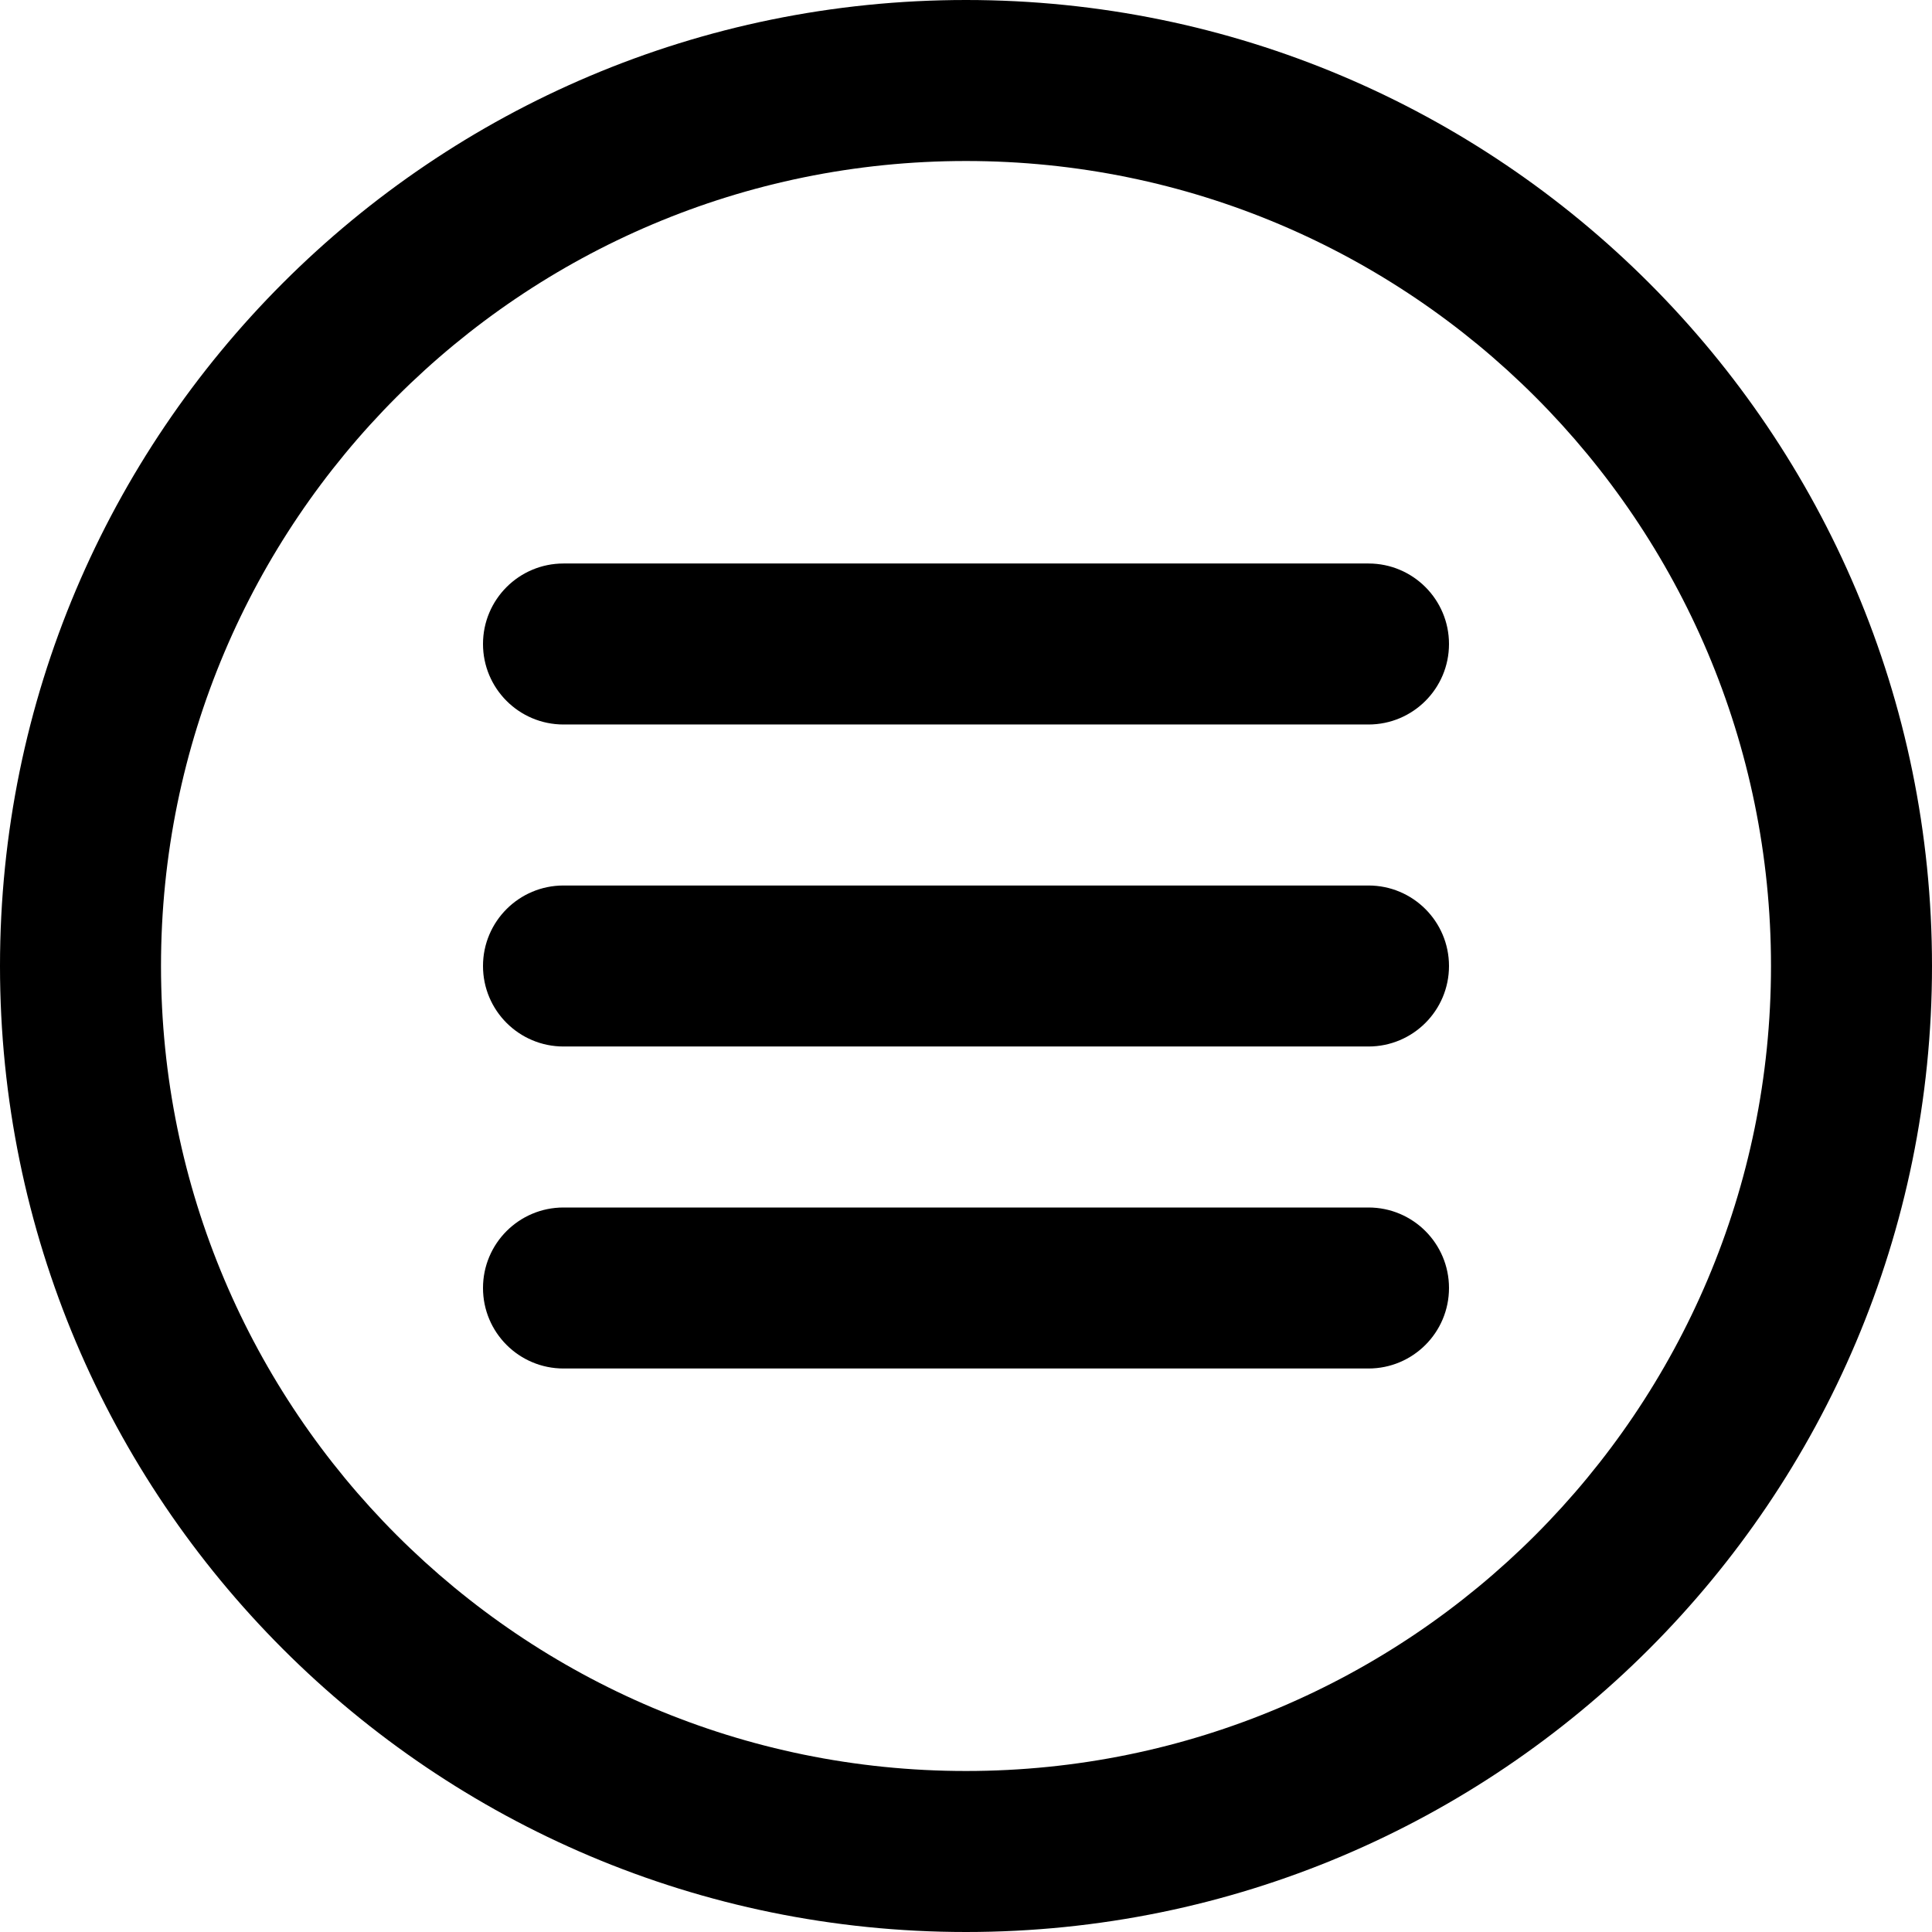
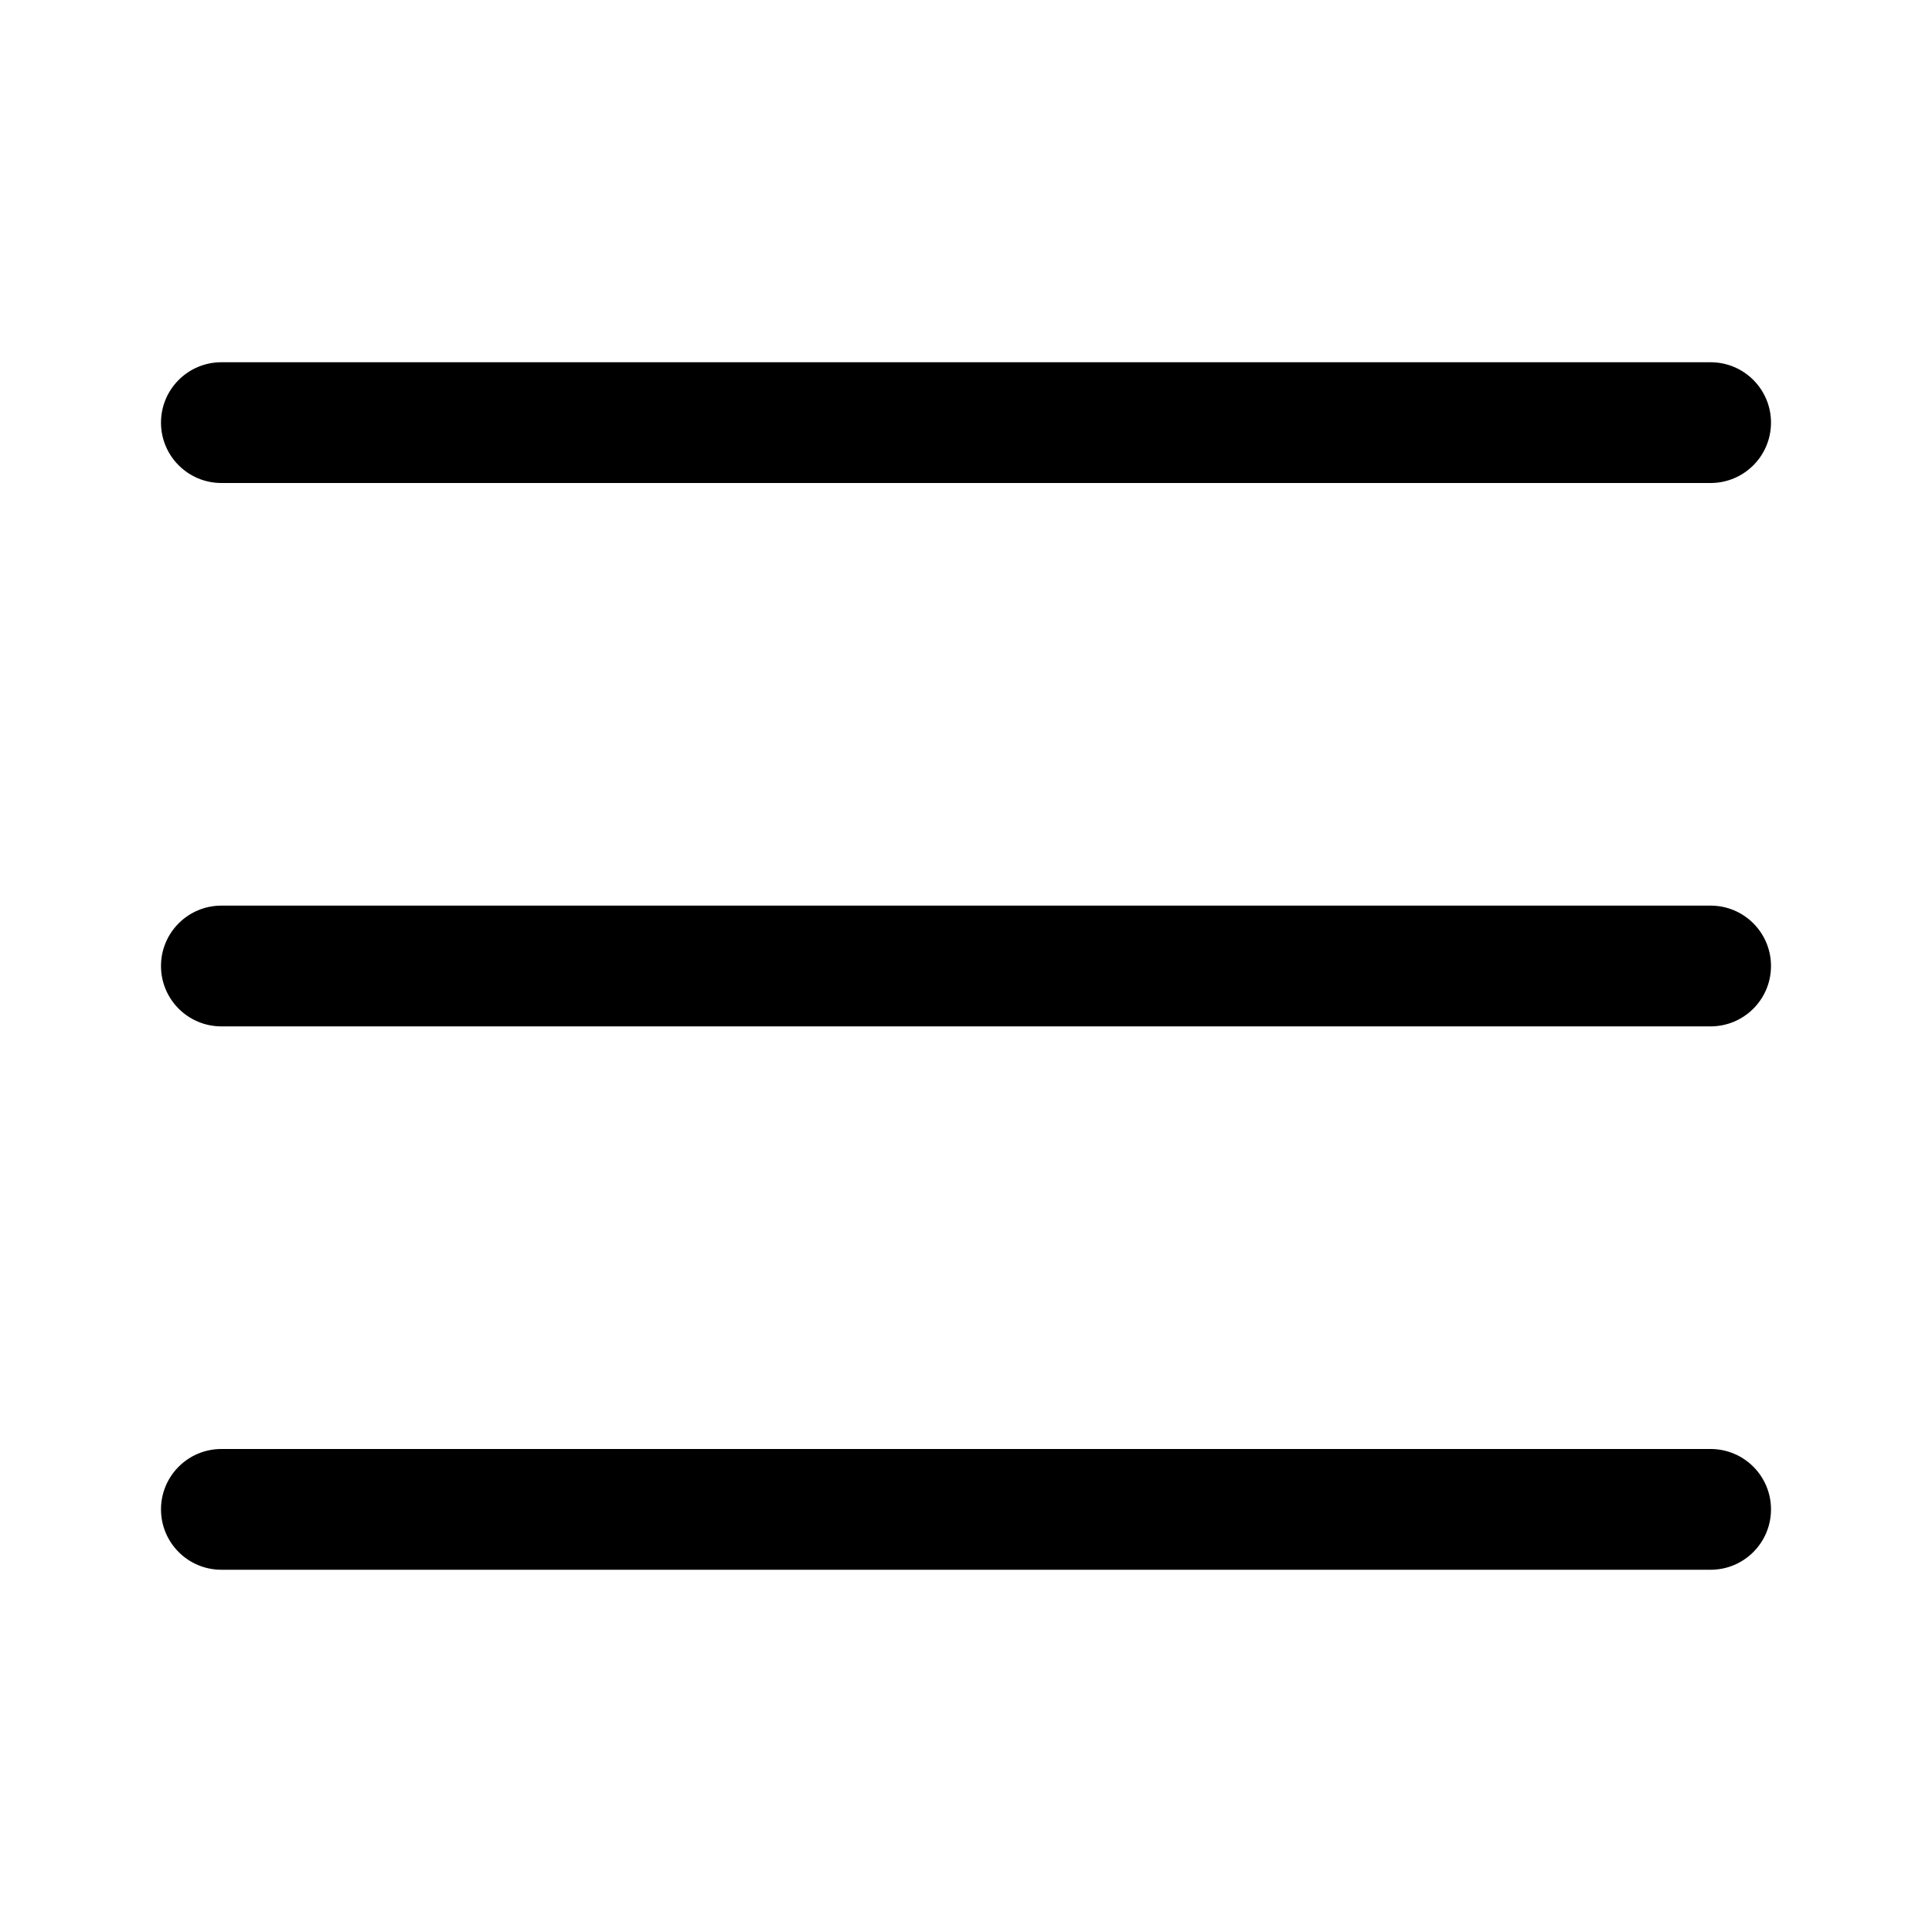
- <svg xmlns="http://www.w3.org/2000/svg" version="1.1" id="Capa_1" x="0px" y="0px" viewBox="0 0 512 512" style="enable-background:new 0 0 512 512;" xml:space="preserve">
-   <g transform="translate(1 1)">
-     <g>
-       <g>
-         <path d="M255-1C113.618-1-1,113.618-1,255s114.618,256,256,256s256-114.618,256-256S396.382-1,255-1z M255,468.333     c-117.818,0-213.333-95.515-213.333-213.333S137.182,41.667,255,41.667S468.333,137.182,468.333,255S372.818,468.333,255,468.333     z" />
-         <path d="M361.667,148.333H148.333c-11.782,0-21.333,9.551-21.333,21.333c0,11.782,9.551,21.333,21.333,21.333h213.333     c11.782,0,21.333-9.551,21.333-21.333C383,157.885,373.449,148.333,361.667,148.333z" />
-         <path d="M361.667,233.667H148.333C136.551,233.667,127,243.218,127,255s9.551,21.333,21.333,21.333h213.333     c11.782,0,21.333-9.551,21.333-21.333S373.449,233.667,361.667,233.667z" />
-         <path d="M361.667,319H148.333C136.551,319,127,328.551,127,340.333c0,11.782,9.551,21.333,21.333,21.333h213.333     c11.782,0,21.333-9.551,21.333-21.333C383,328.551,373.449,319,361.667,319z" />
-       </g>
-     </g>
-   </g>
-   <g>
- </g>
-   <g>
- </g>
-   <g>
- </g>
-   <g>
- </g>
-   <g>
- </g>
-   <g>
- </g>
-   <g>
- </g>
-   <g>
- </g>
-   <g>
- </g>
-   <g>
- </g>
-   <g>
- </g>
-   <g>
- </g>
-   <g>
- </g>
-   <g>
- </g>
-   <g>
- </g>
+ <svg xmlns="http://www.w3.org/2000/svg" fill="#000000" viewBox="0 0 48 48" width="24px" height="24px">
+   <path d="M 5.5 9 A 1.5 1.5 0 1 0 5.5 12 L 42.5 12 A 1.5 1.5 0 1 0 42.5 9 L 5.5 9 z M 5.5 22.5 A 1.5 1.5 0 1 0 5.5 25.5 L 42.5 25.5 A 1.5 1.5 0 1 0 42.5 22.5 L 5.5 22.5 z M 5.5 36 A 1.5 1.5 0 1 0 5.5 39 L 42.5 39 A 1.5 1.5 0 1 0 42.5 36 L 5.5 36 z" />
</svg>
